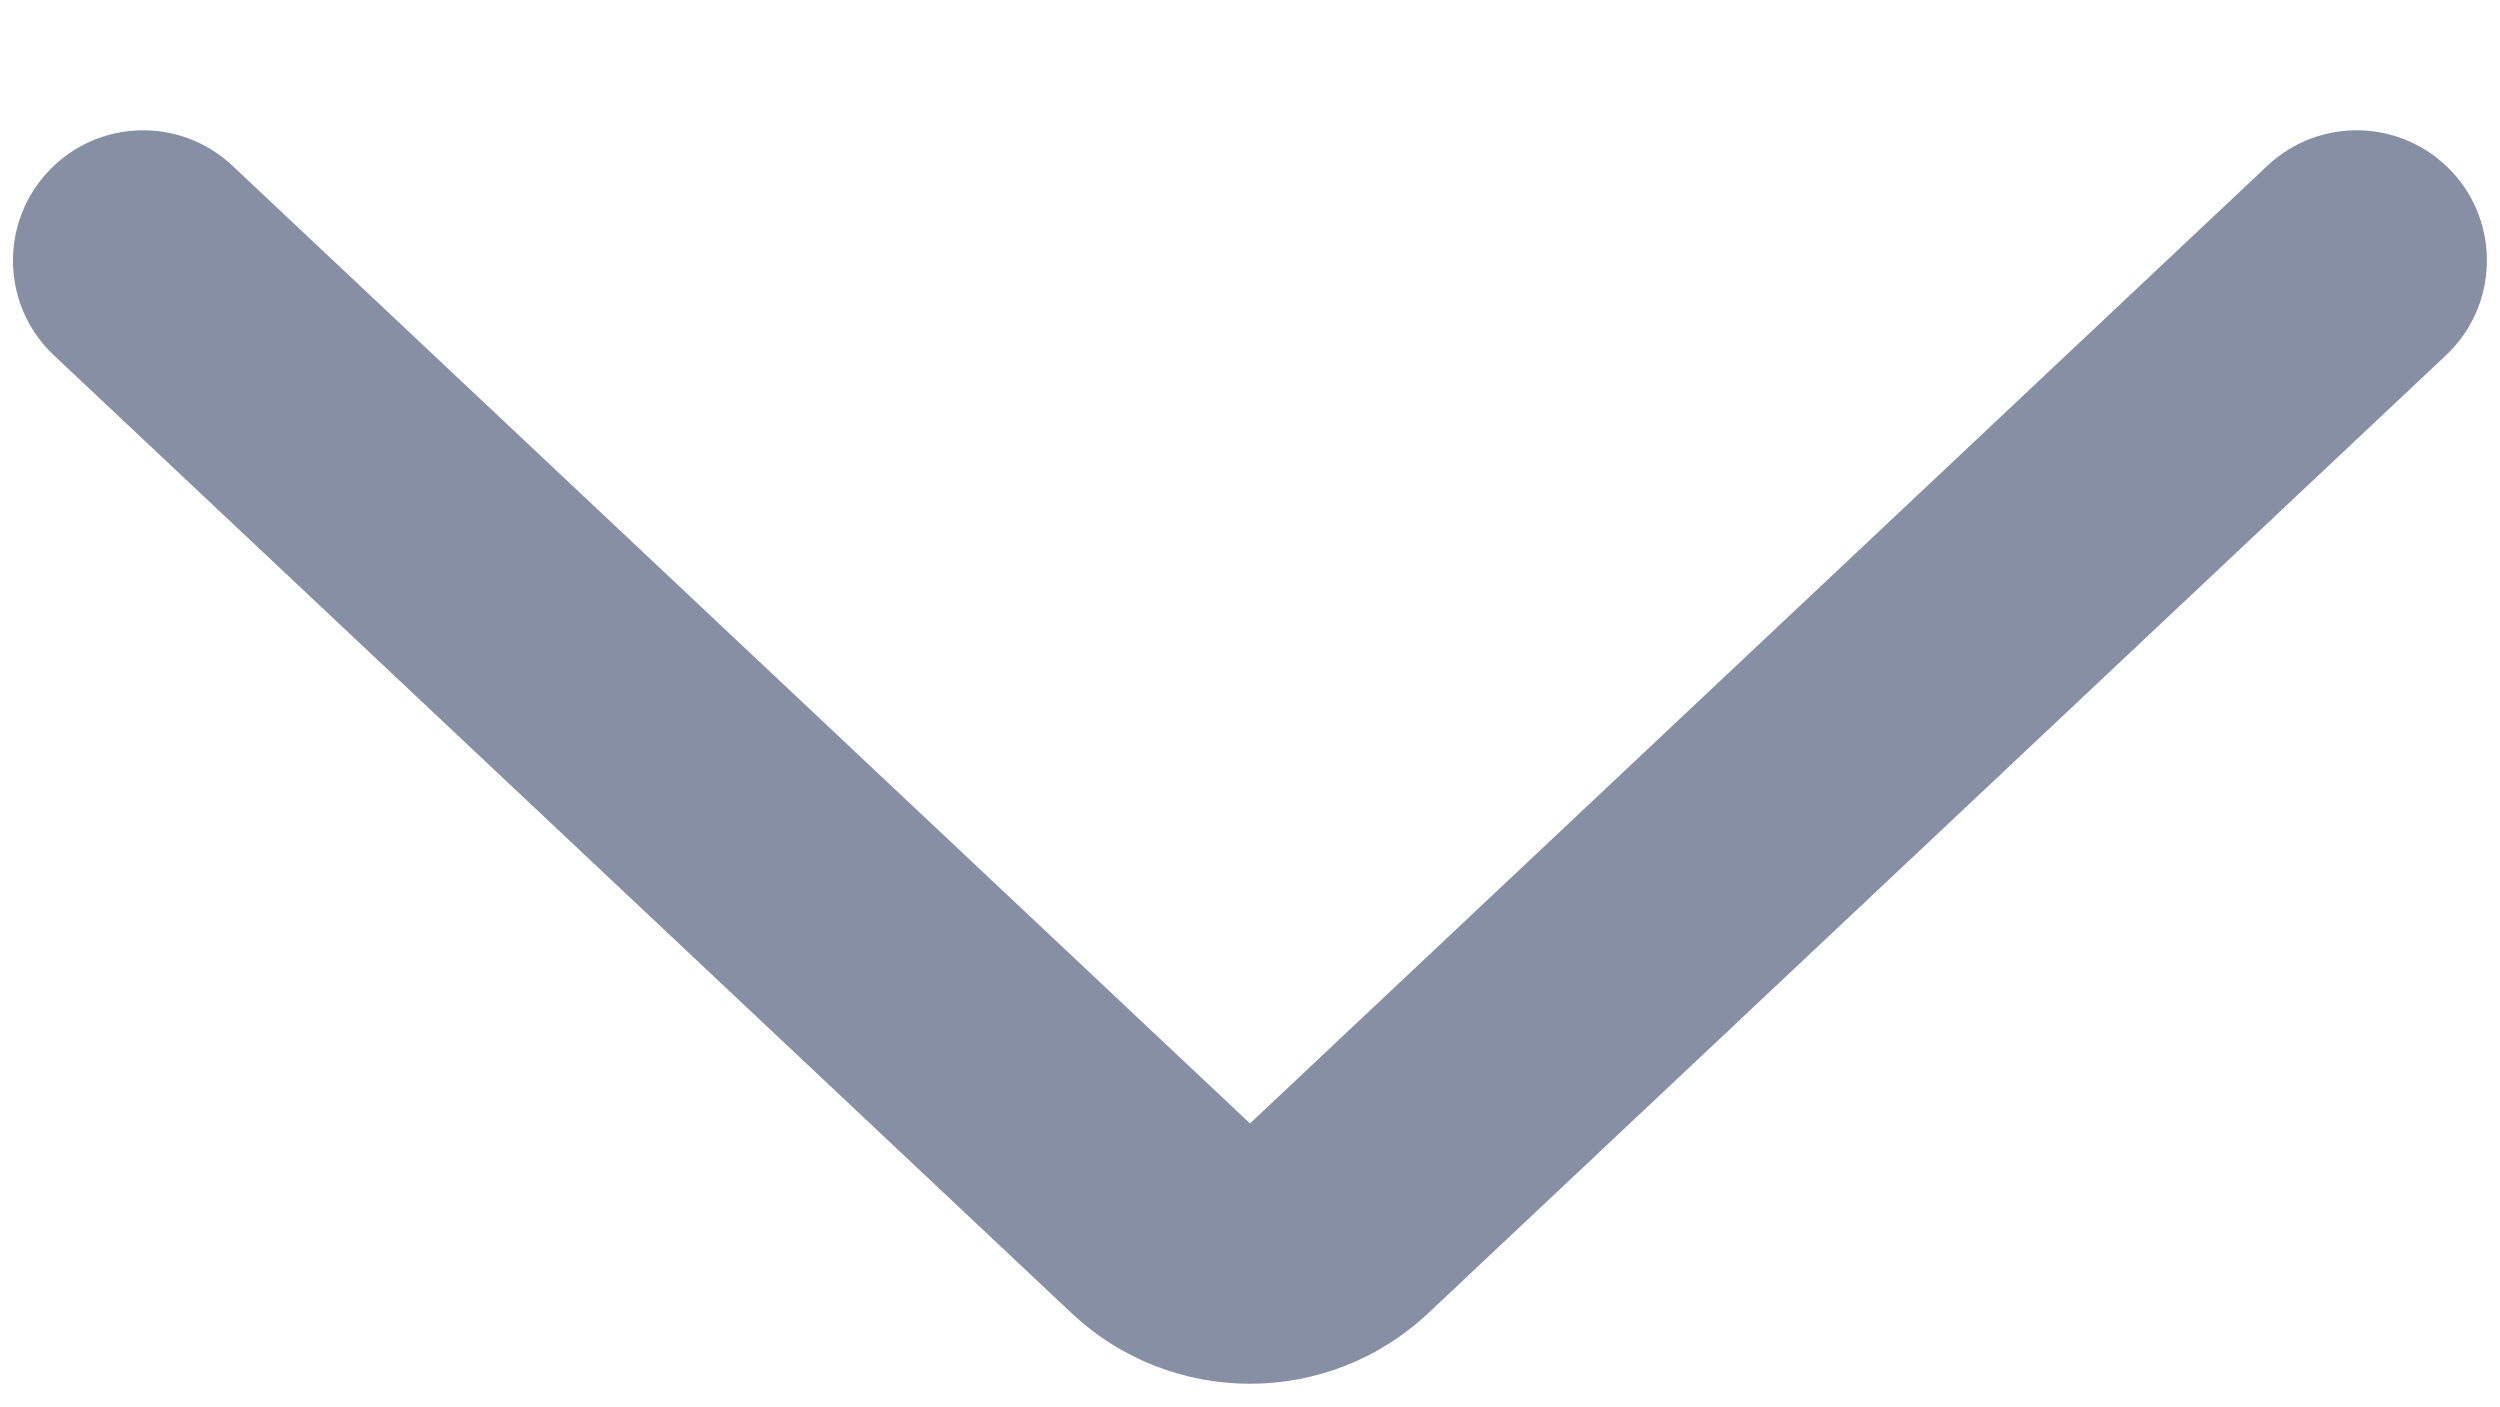
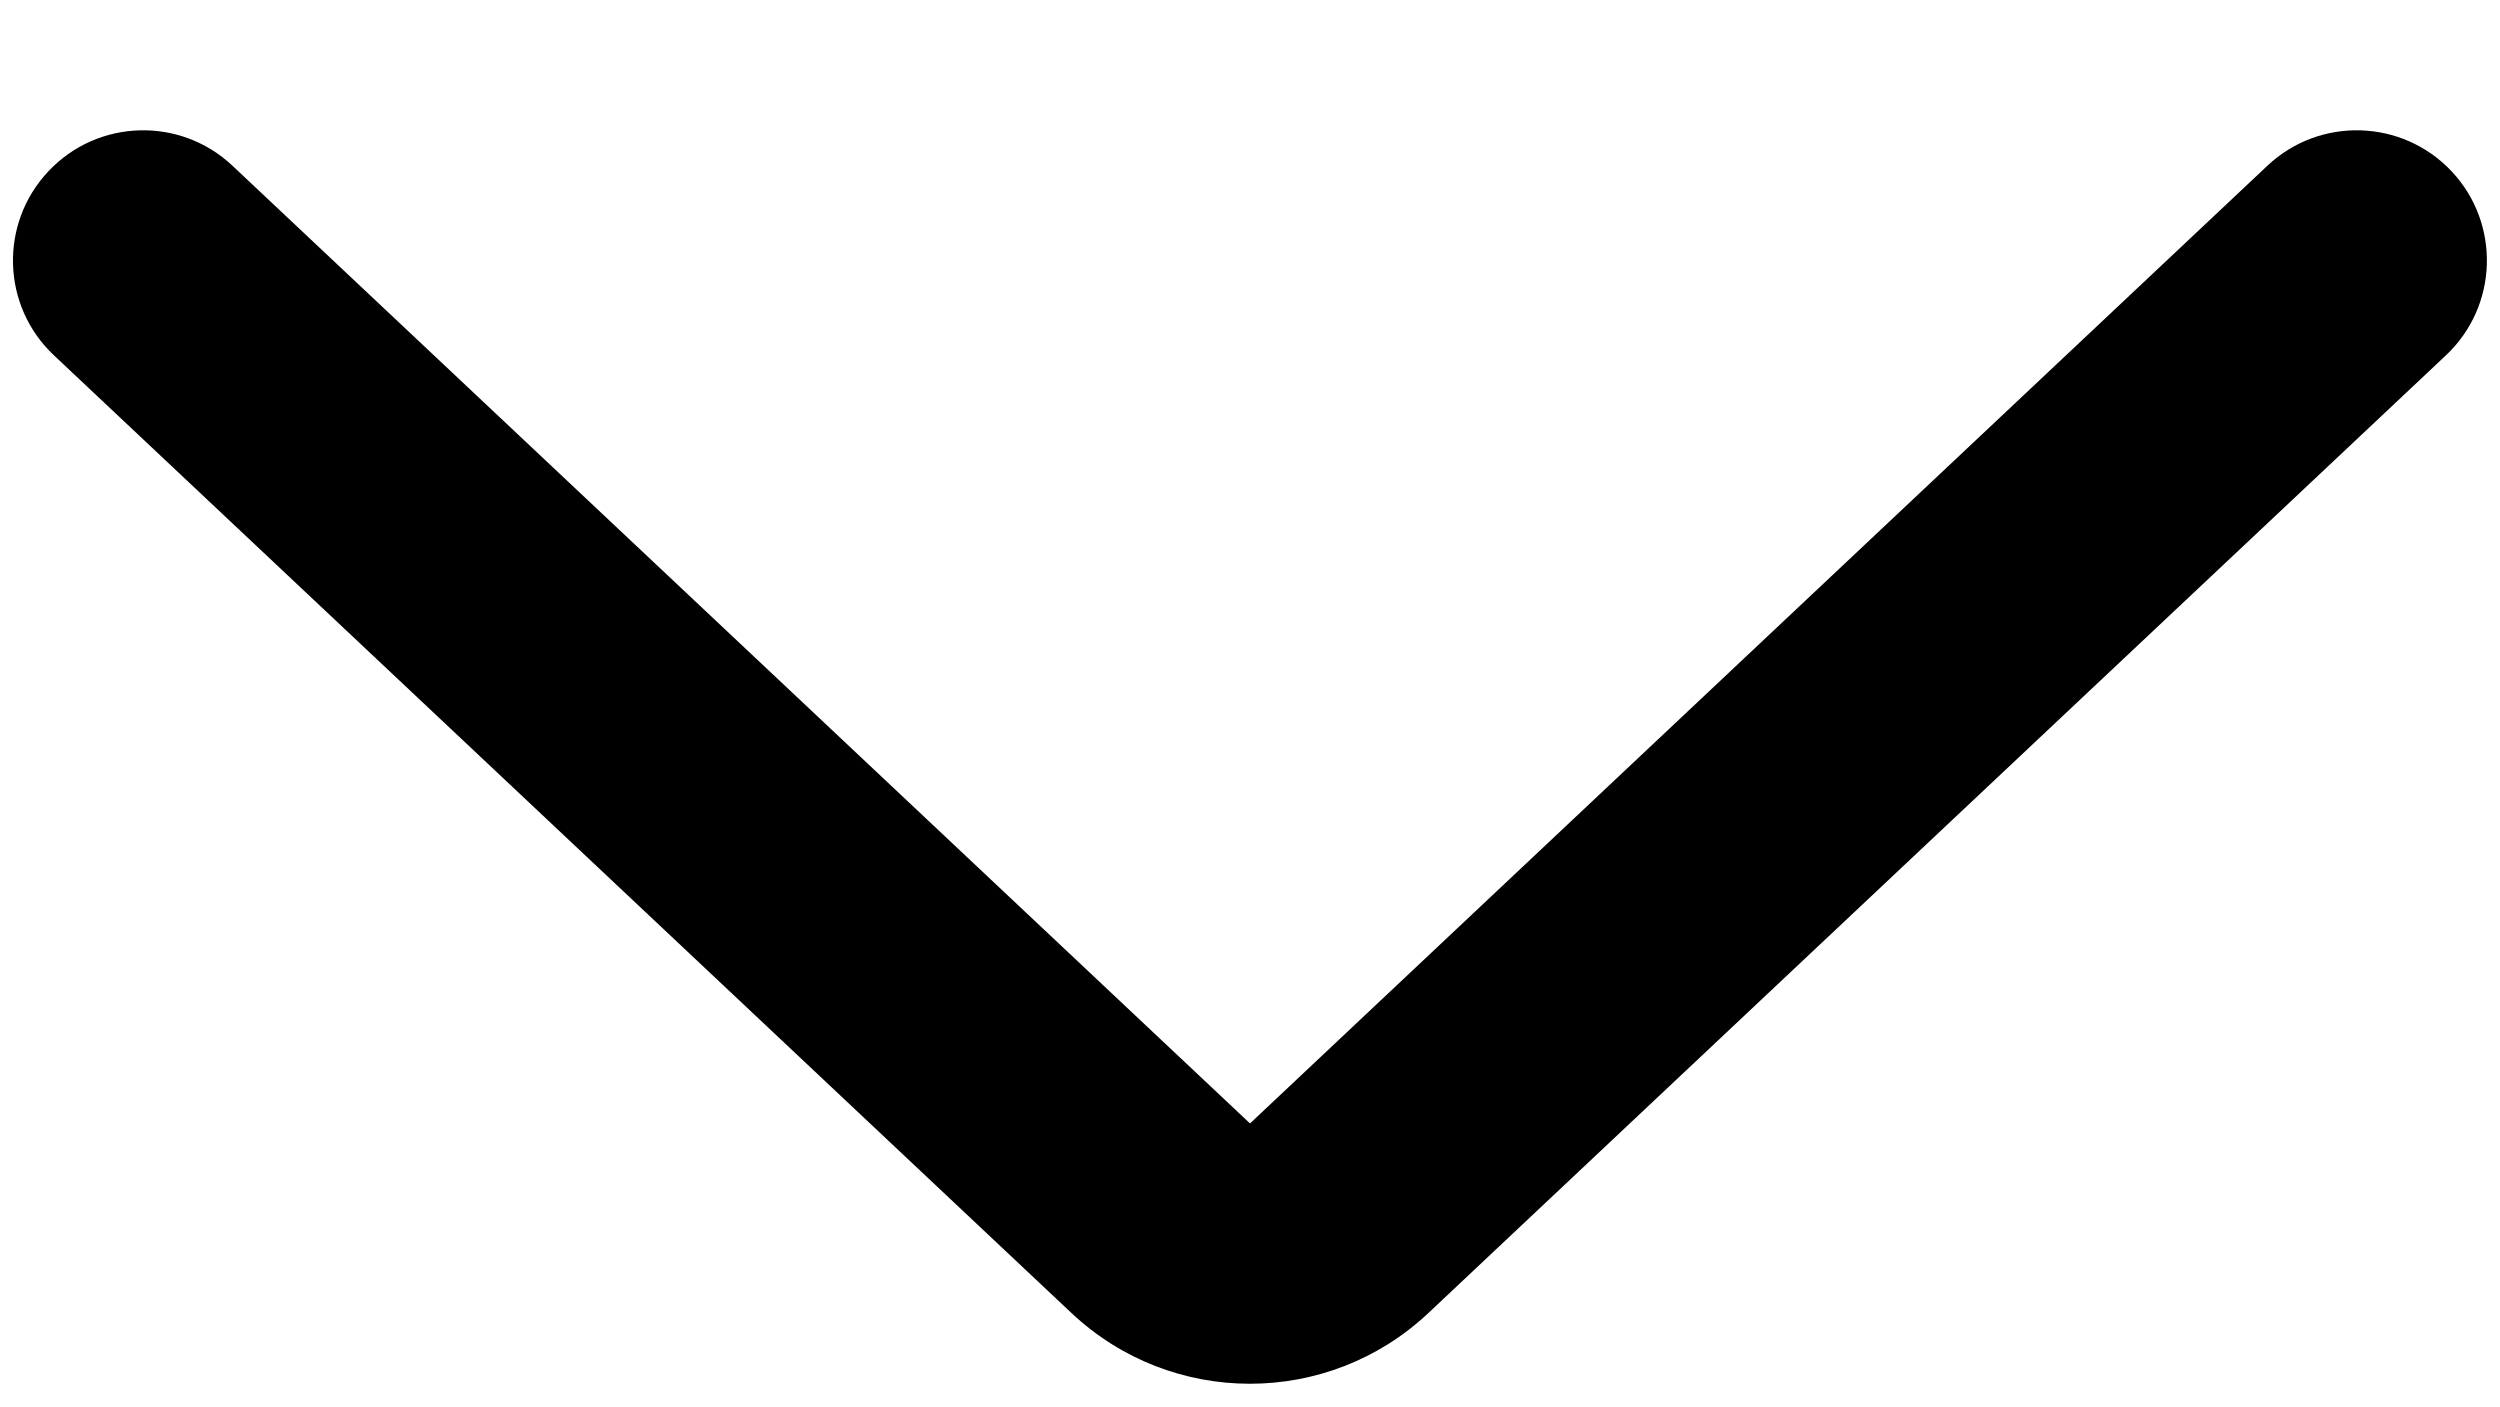
- <svg xmlns="http://www.w3.org/2000/svg" width="16" height="9" viewBox="0 0 16 9" fill="none">
-   <path d="M0.345 2.274L6.857 8.403C7.499 9.007 8.5 9.007 9.142 8.403L15.654 2.274C15.989 1.959 16.005 1.431 15.69 1.096C15.374 0.761 14.847 0.745 14.512 1.06L8 7.19L1.487 1.06C1.152 0.745 0.625 0.761 0.31 1.096C-0.006 1.431 0.01 1.959 0.345 2.274Z" fill="#878FA4" />
+ <svg xmlns="http://www.w3.org/2000/svg" width="16" height="9" viewBox="0 0 16 9">
+   <path d="M0.345 2.274L6.857 8.403C7.499 9.007 8.5 9.007 9.142 8.403L15.654 2.274C15.989 1.959 16.005 1.431 15.69 1.096C15.374 0.761 14.847 0.745 14.512 1.06L8 7.19L1.487 1.06C1.152 0.745 0.625 0.761 0.31 1.096C-0.006 1.431 0.01 1.959 0.345 2.274Z" />
</svg>
